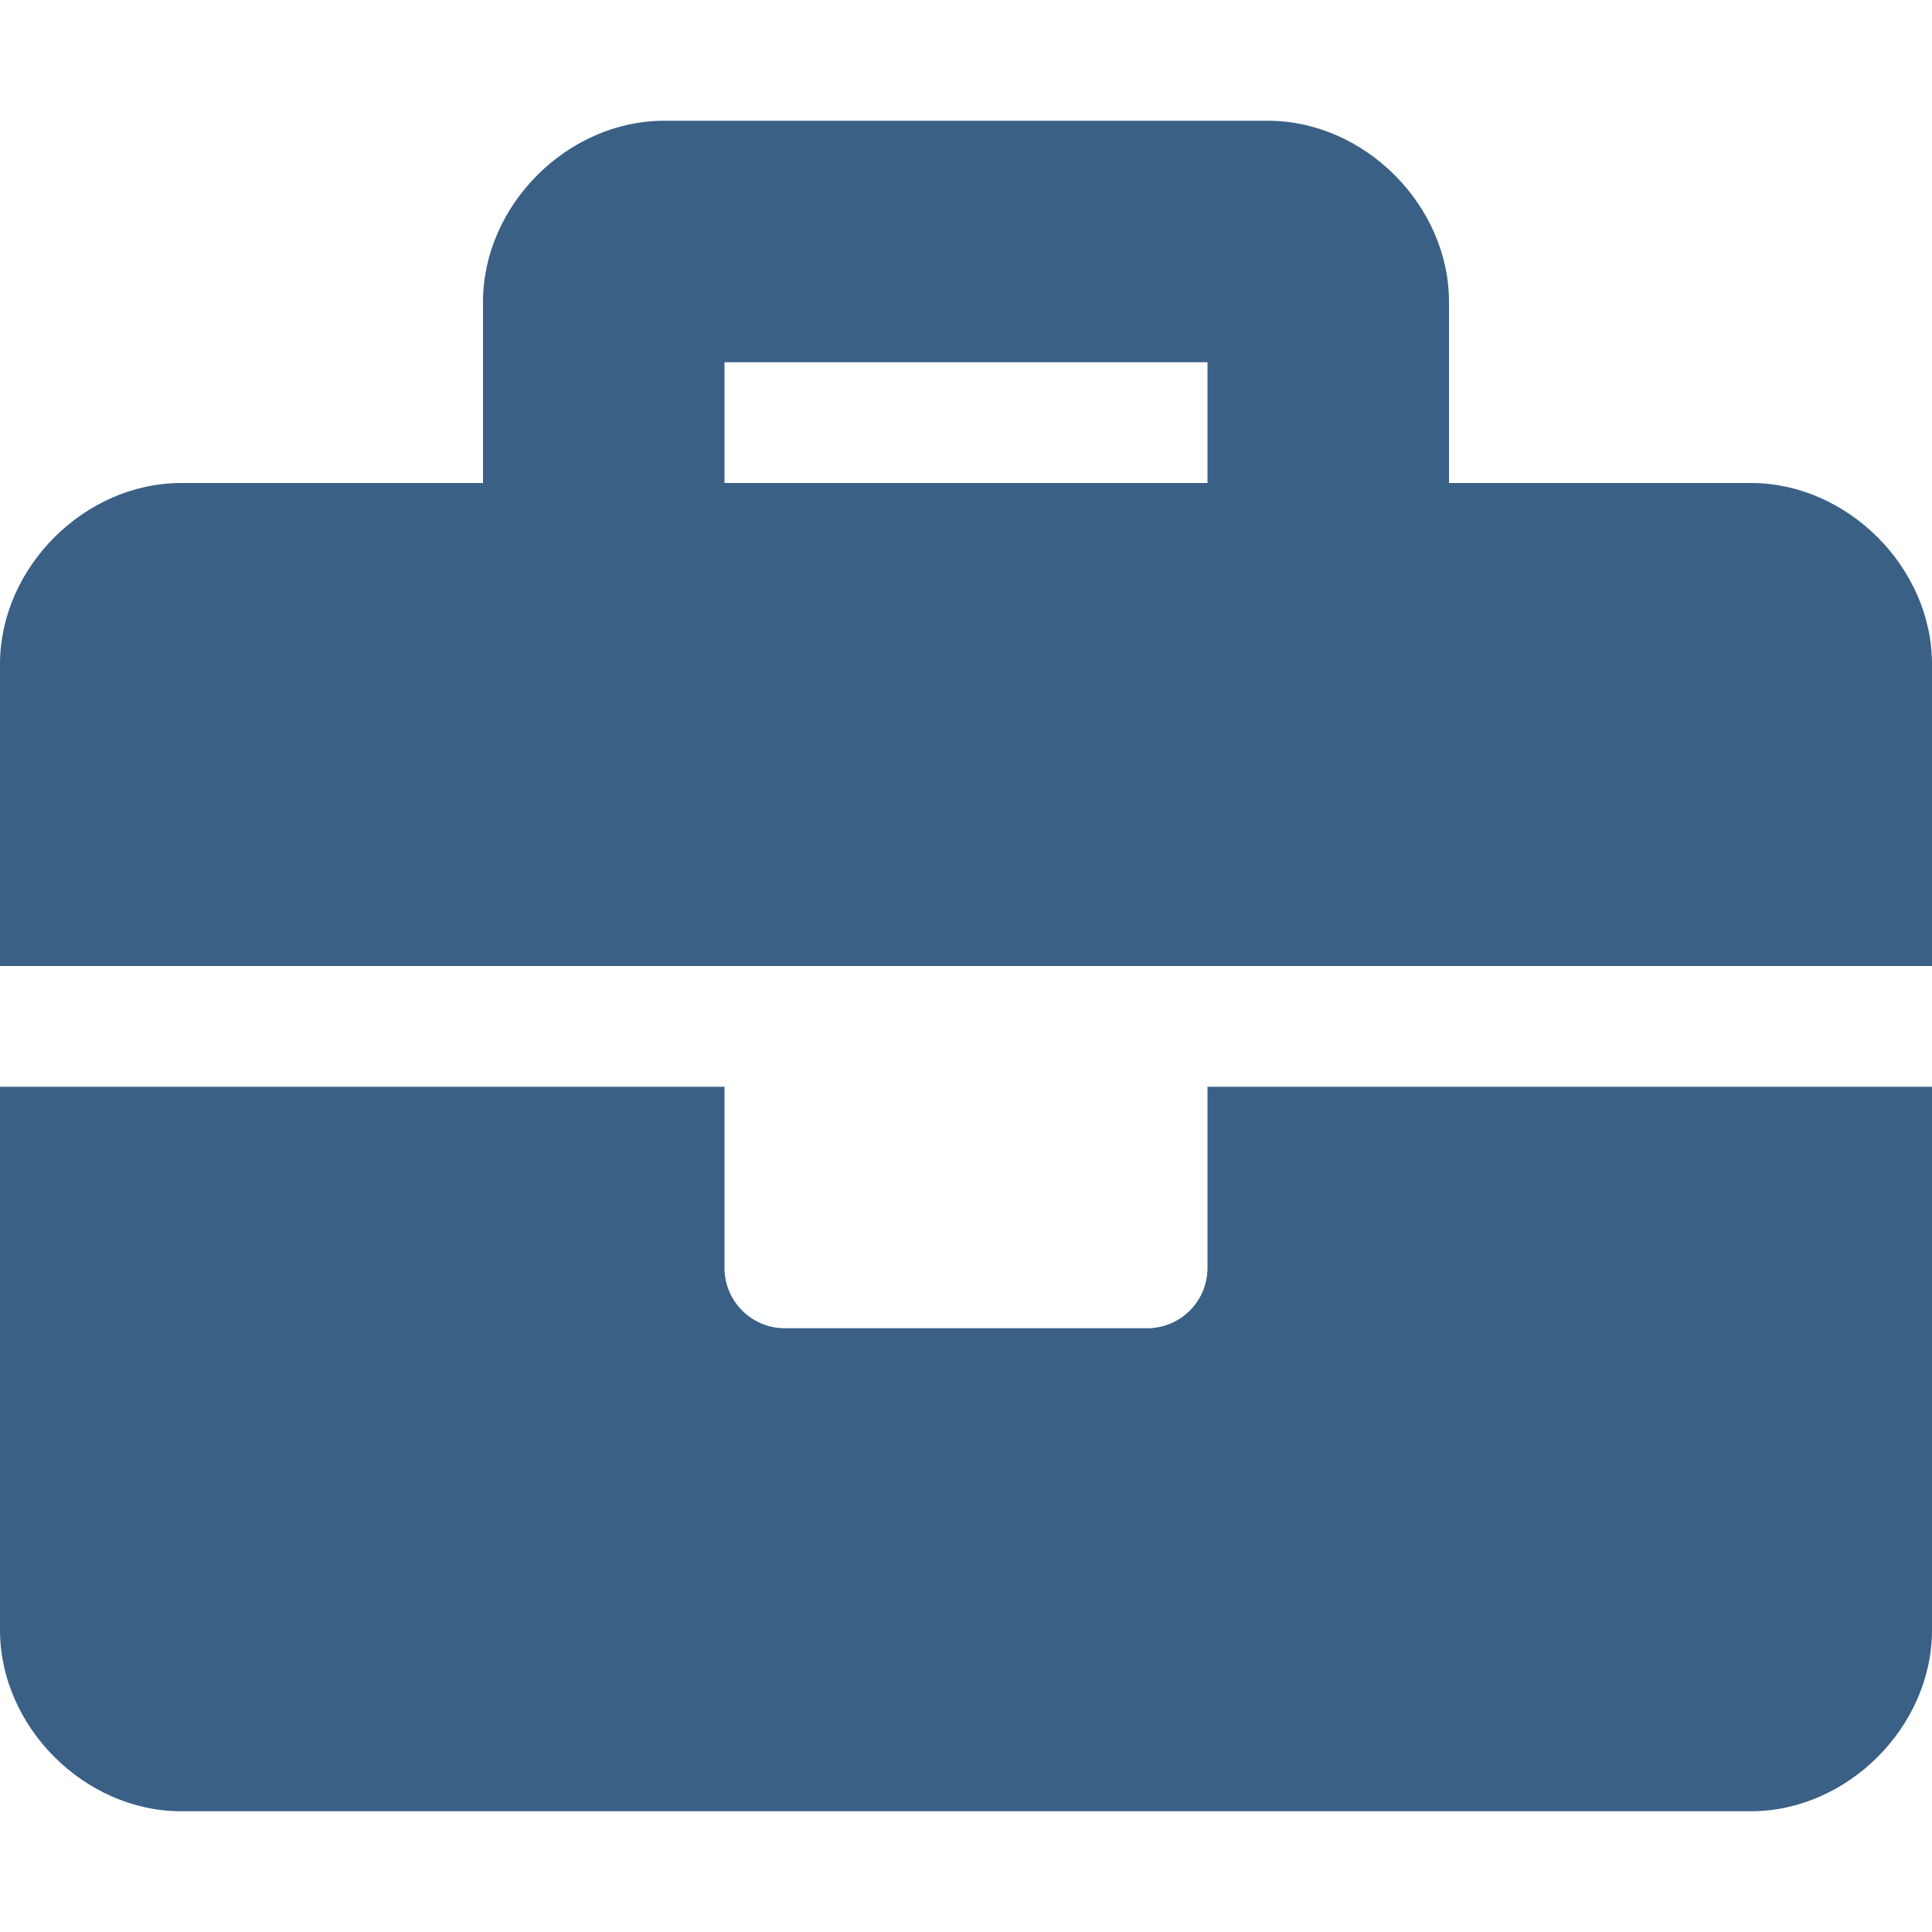
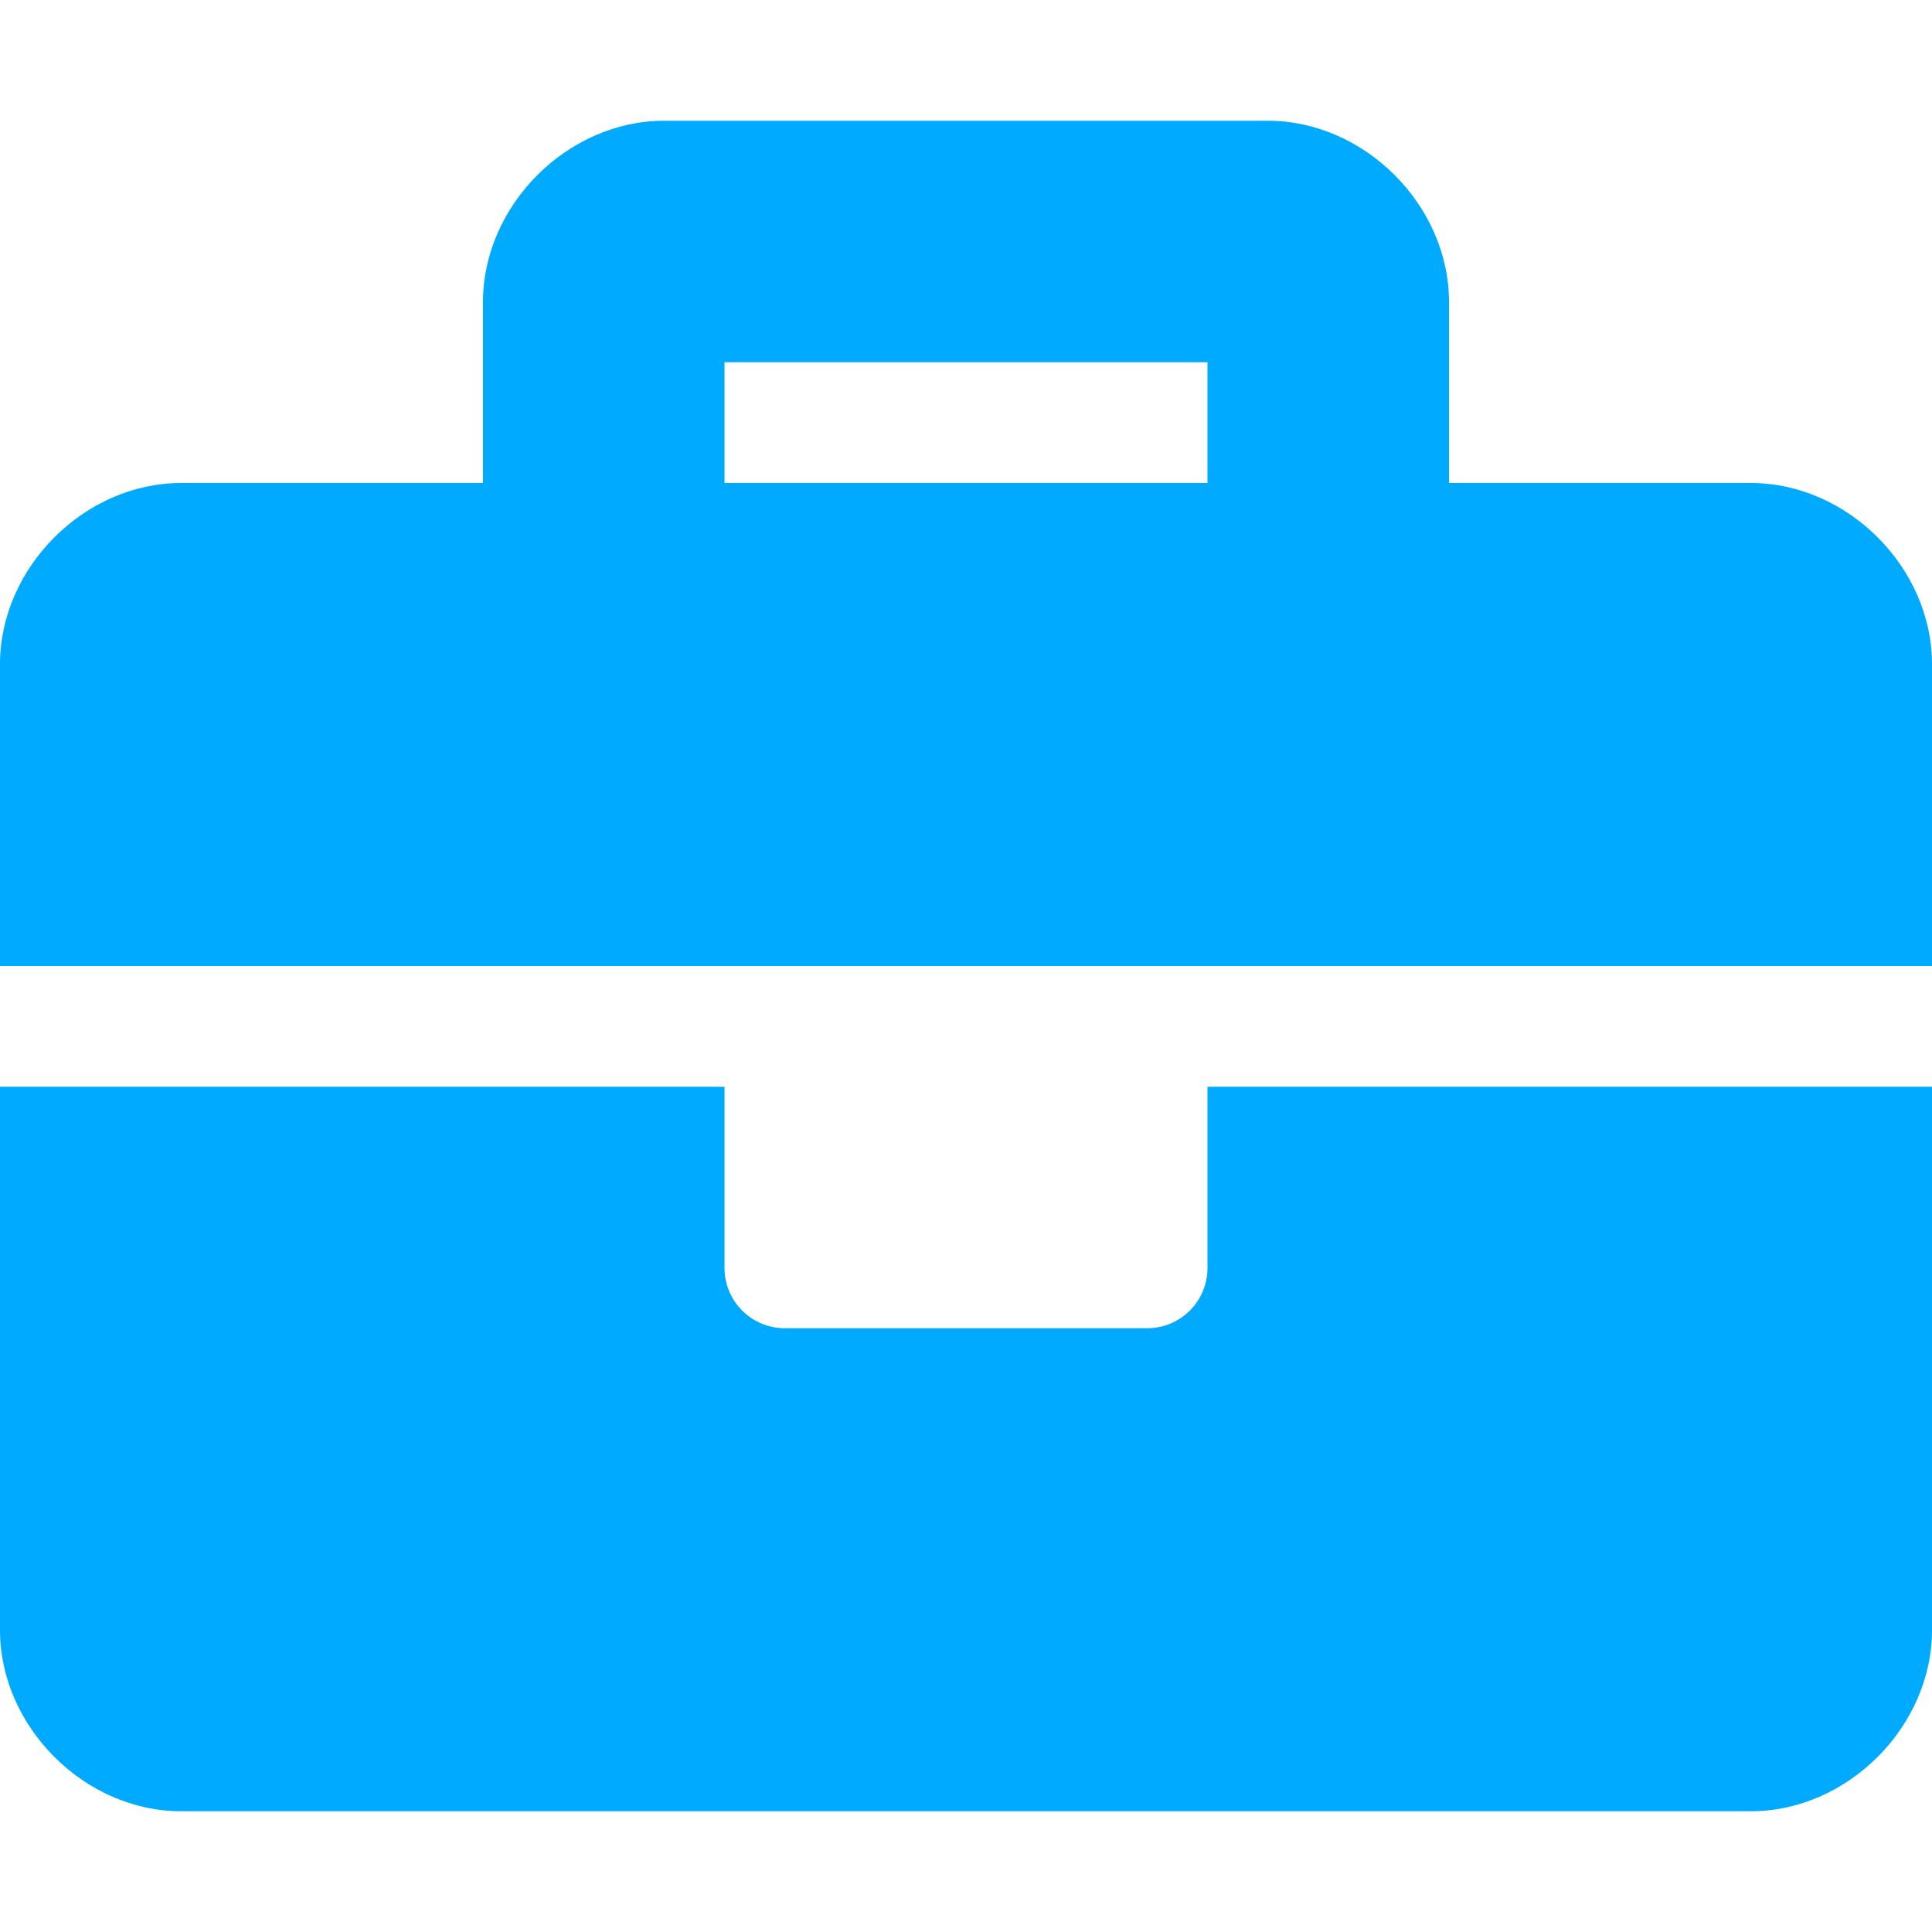
<svg xmlns="http://www.w3.org/2000/svg" aria-hidden="true" focusable="false" data-prefix="fas" data-icon="briefcase" class="svg-inline--fa fa-briefcase fa-w-16" role="img" viewBox="0 0 512 512" version="1.1" id="svg936">
  <defs id="defs940" />
-   <path fill="currentColor" d="M320 336c0 8.84-7.16 16-16 16h-96c-8.84 0-16-7.16-16-16v-48H0v144c0 25.6 22.4 48 48 48h416c25.6 0 48-22.4 48-48V288H320v48zm144-208h-80V80c0-25.6-22.4-48-48-48H176c-25.6 0-48 22.4-48 48v48H48c-25.6 0-48 22.4-48 48v80h512v-80c0-25.6-22.4-48-48-48zm-144 0H192V96h128v32z" id="path934" style="fill:#2e567f;fill-opacity:0.941" />
+   <path fill="currentColor" d="M320 336c0 8.84-7.16 16-16 16h-96c-8.84 0-16-7.16-16-16v-48H0v144c0 25.6 22.4 48 48 48h416c25.6 0 48-22.4 48-48V288H320v48zm144-208h-80V80c0-25.6-22.4-48-48-48H176c-25.6 0-48 22.4-48 48v48H48c-25.6 0-48 22.4-48 48v80h512v-80c0-25.6-22.4-48-48-48zm-144 0H192V96h128v32z" id="path934" style="fill:#00aaff;fill-opacity:1" />
</svg>
